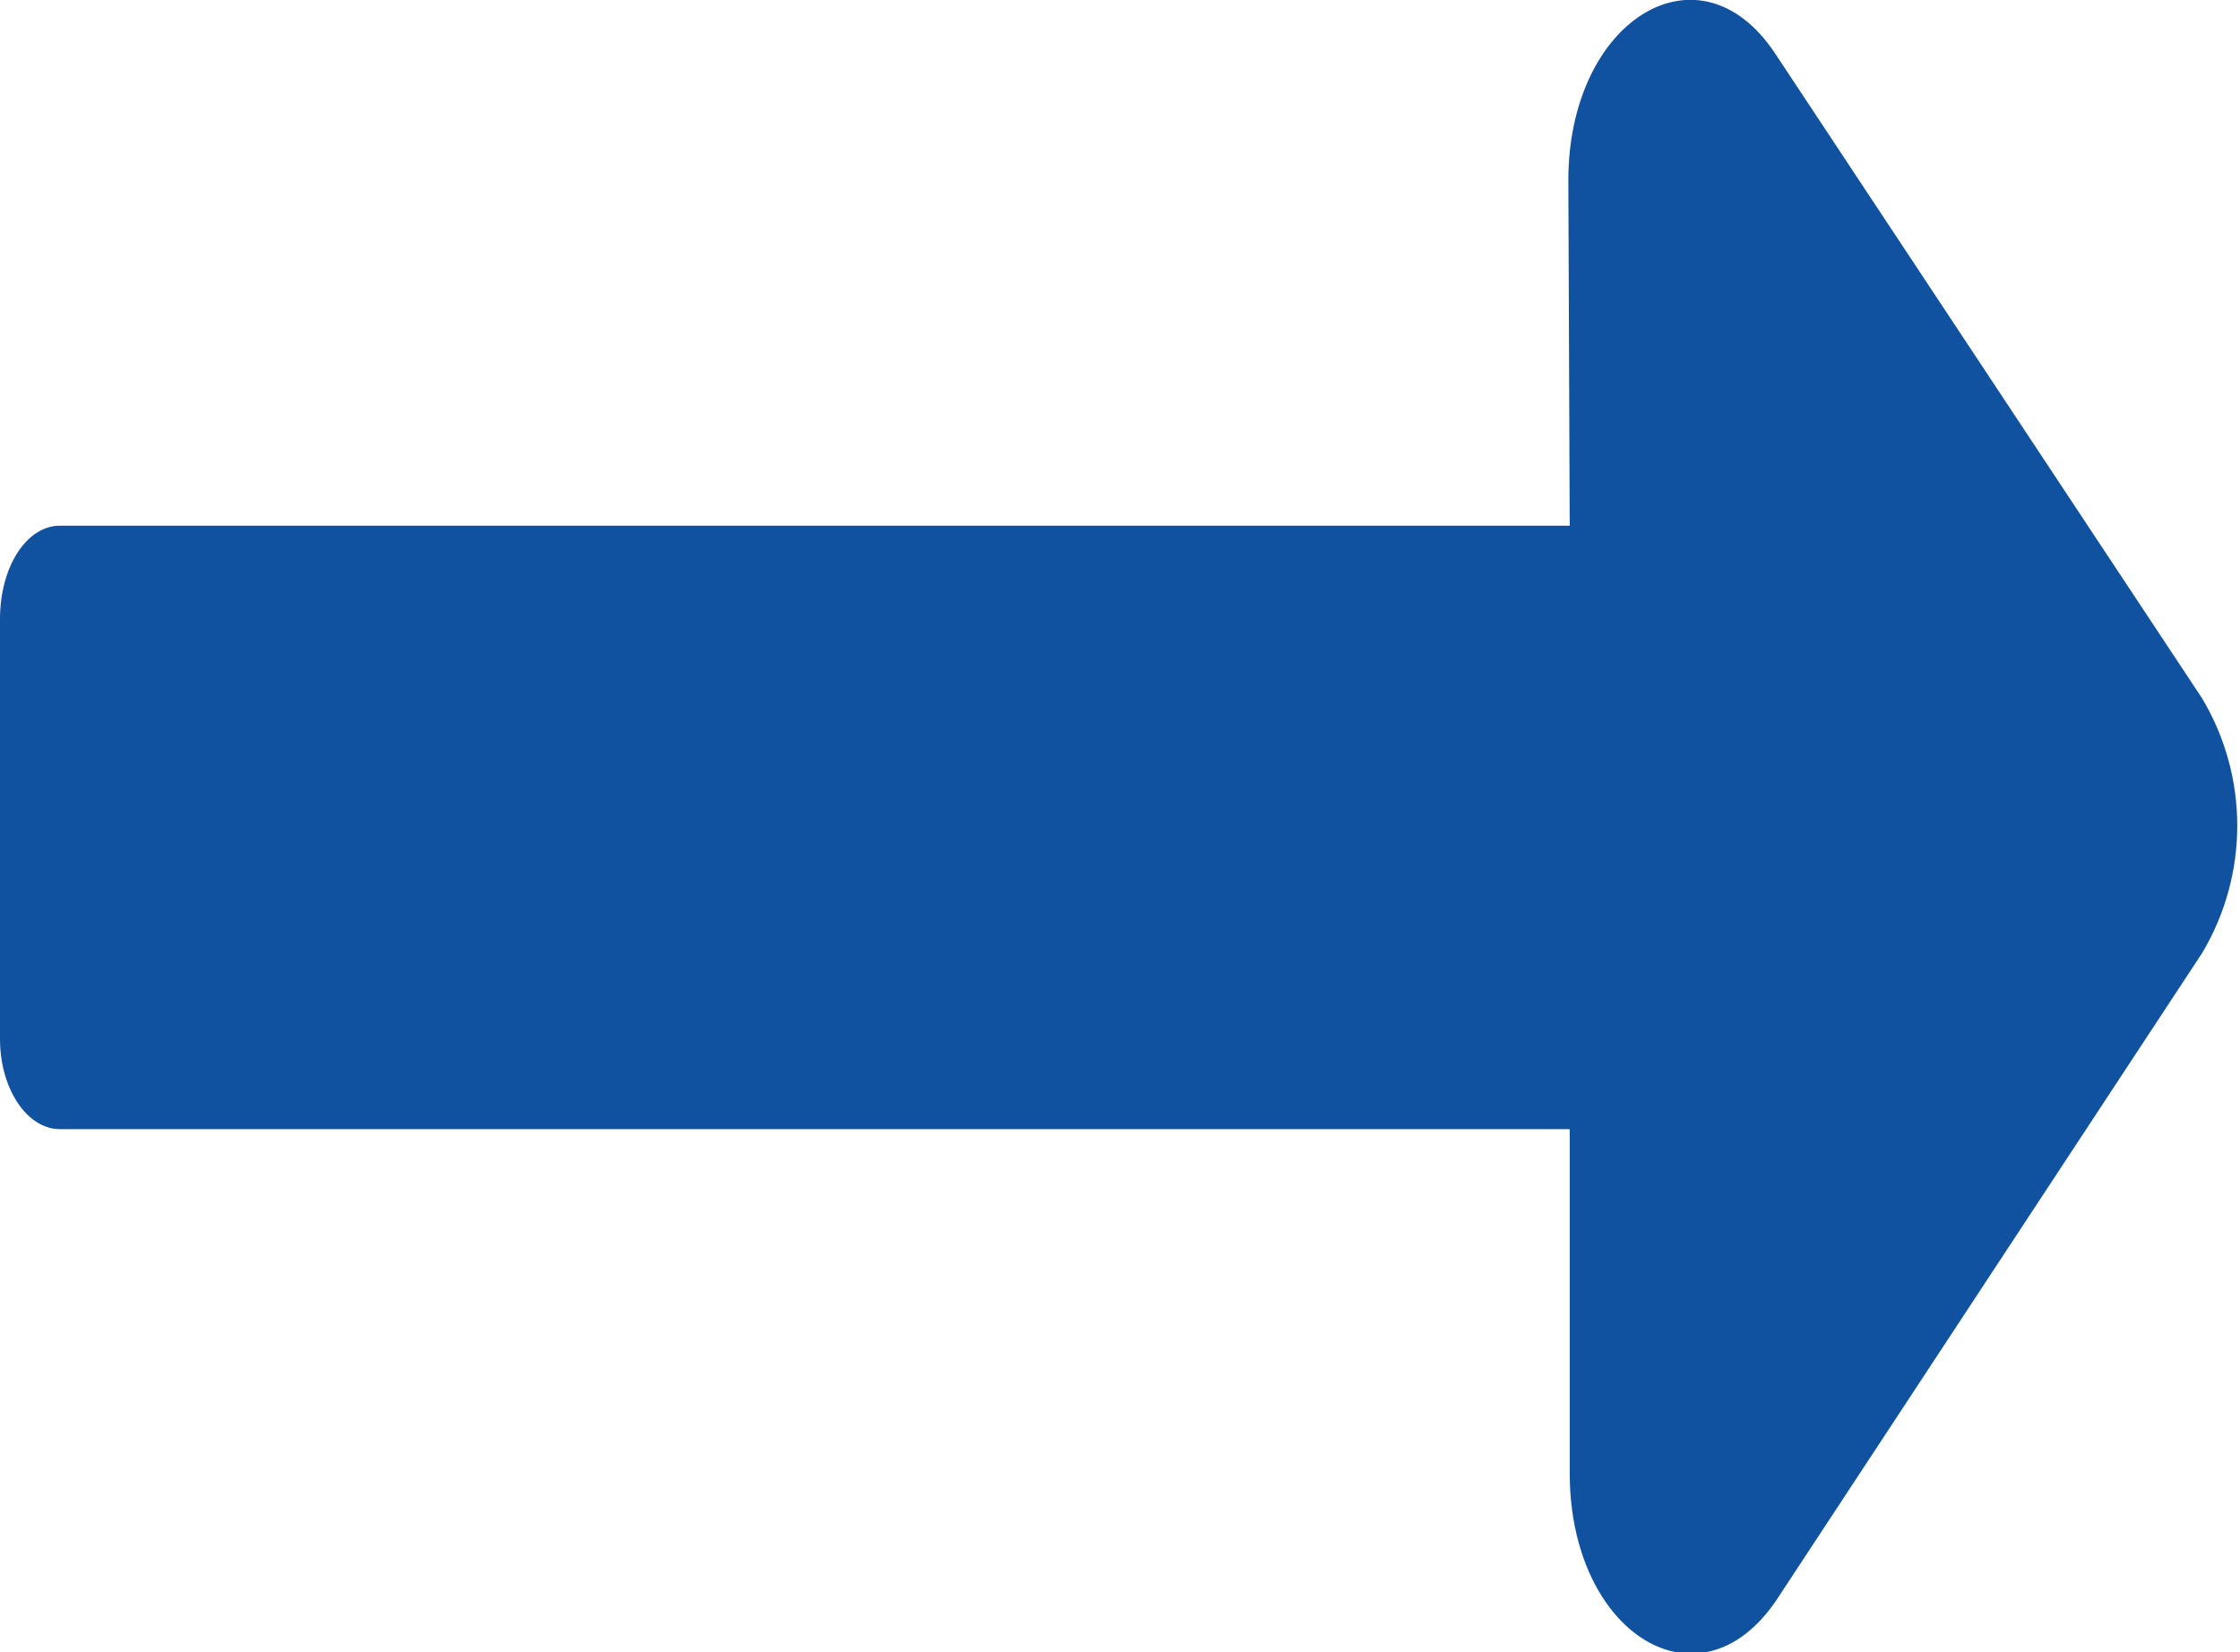
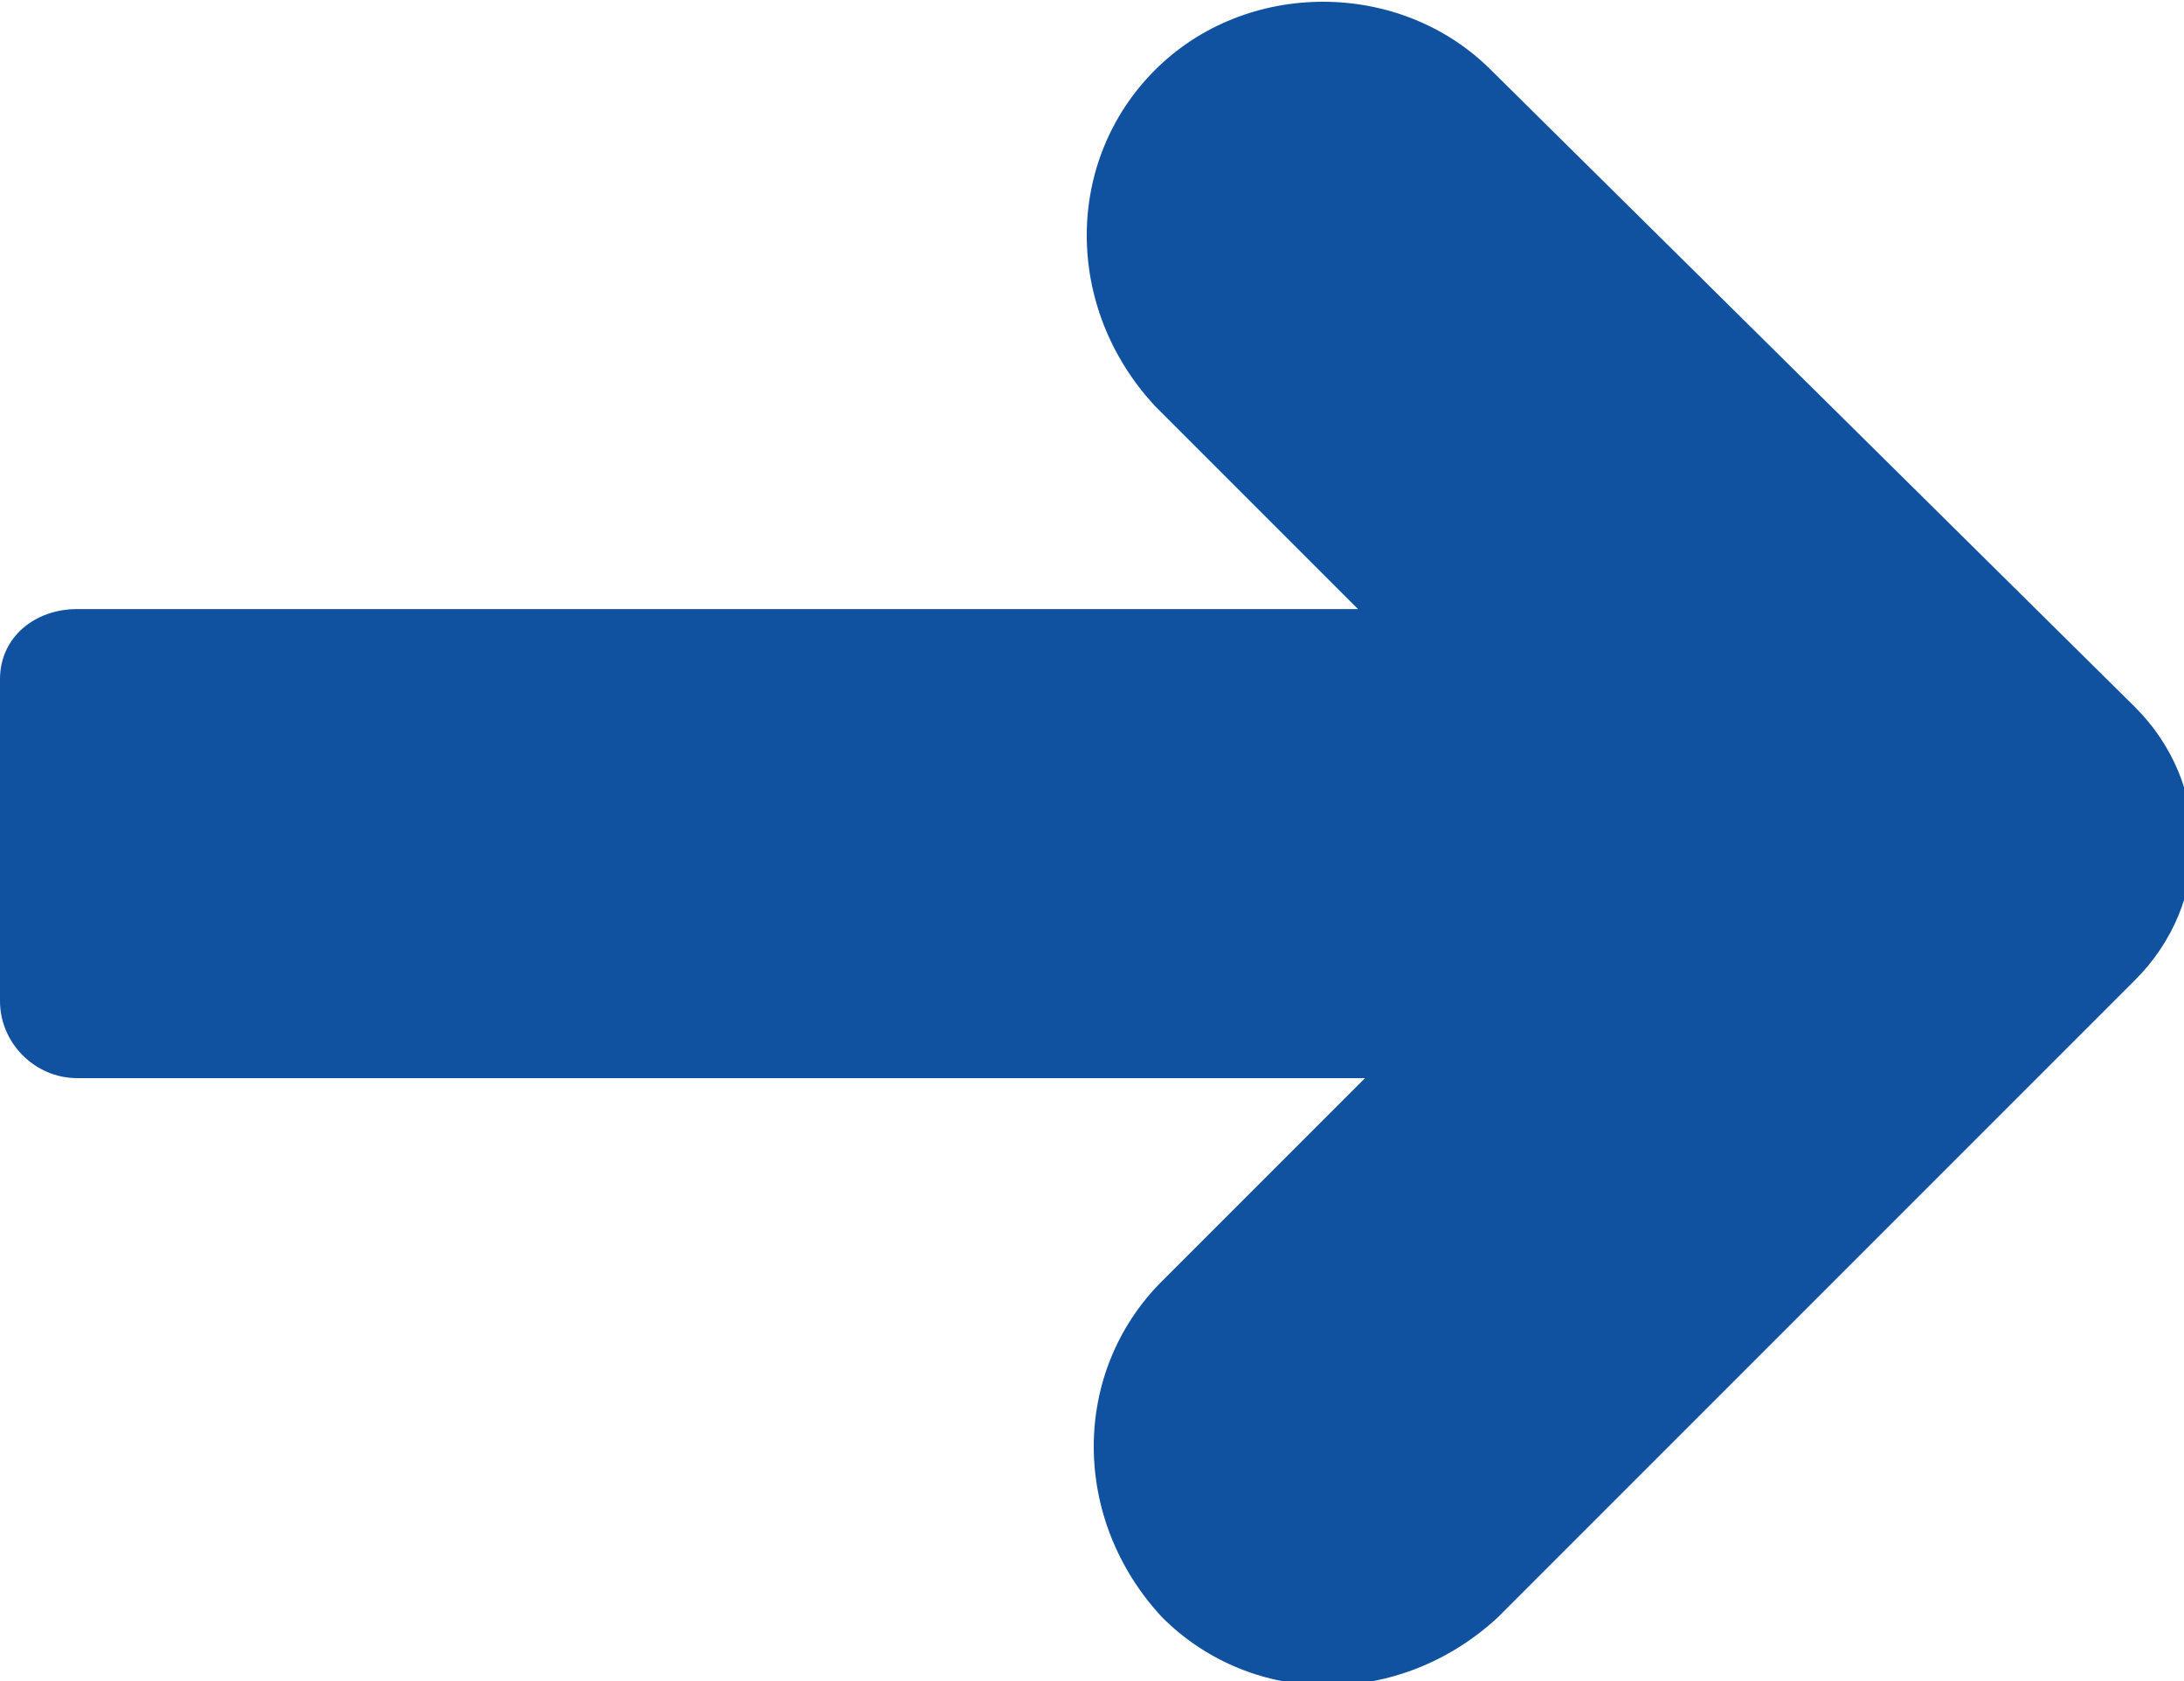
- <svg xmlns="http://www.w3.org/2000/svg" viewBox="0 0 32.55 24">
-   <defs>
-     <style>.cls-1{fill:#1152a0;}</style>
-   </defs>
-   <g id="圖層_2" data-name="圖層 2">
-     <g id="首頁">
-       <path id="Icon_awesome-long-arrow-alt-left-2" data-name="Icon awesome-long-arrow-alt-left-2" class="cls-1" d="M22.81,7.64H.87C.39,7.64,0,8.23,0,9v6.1c0,.72.39,1.31.87,1.31H22.81v5c0,2.33,1.88,3.5,3,1.85L32,13.85a3.61,3.61,0,0,0,0-3.7L25.79.77c-1.1-1.65-3-.48-3,1.85Z" />
-     </g>
-   </g>
+ <svg xmlns="http://www.w3.org/2000/svg" version="1.1" id="圖層_1" x="0px" y="0px" viewBox="0 0 31.2 24" style="enable-background:new 0 0 31.2 24;" xml:space="preserve">
+   <style type="text/css">
+ 	.st0{fill:#1152A0;}
+ </style>
+   <path class="st0" d="M16.5,1L16.5,1c-1.3,1.3-1.3,3.4,0,4.8l2.9,2.9H1.1C0.5,8.7,0,9.1,0,9.7v4.6c0,0.6,0.5,1.1,1.1,1.1h18.4  l-2.9,2.9c-1.3,1.3-1.3,3.4,0,4.8l0,0c1.3,1.3,3.4,1.3,4.8,0l9.1-9.1c1.1-1.1,1.1-2.8,0-3.9L21.3,1C20-0.3,17.8-0.3,16.5,1z" />
</svg>
